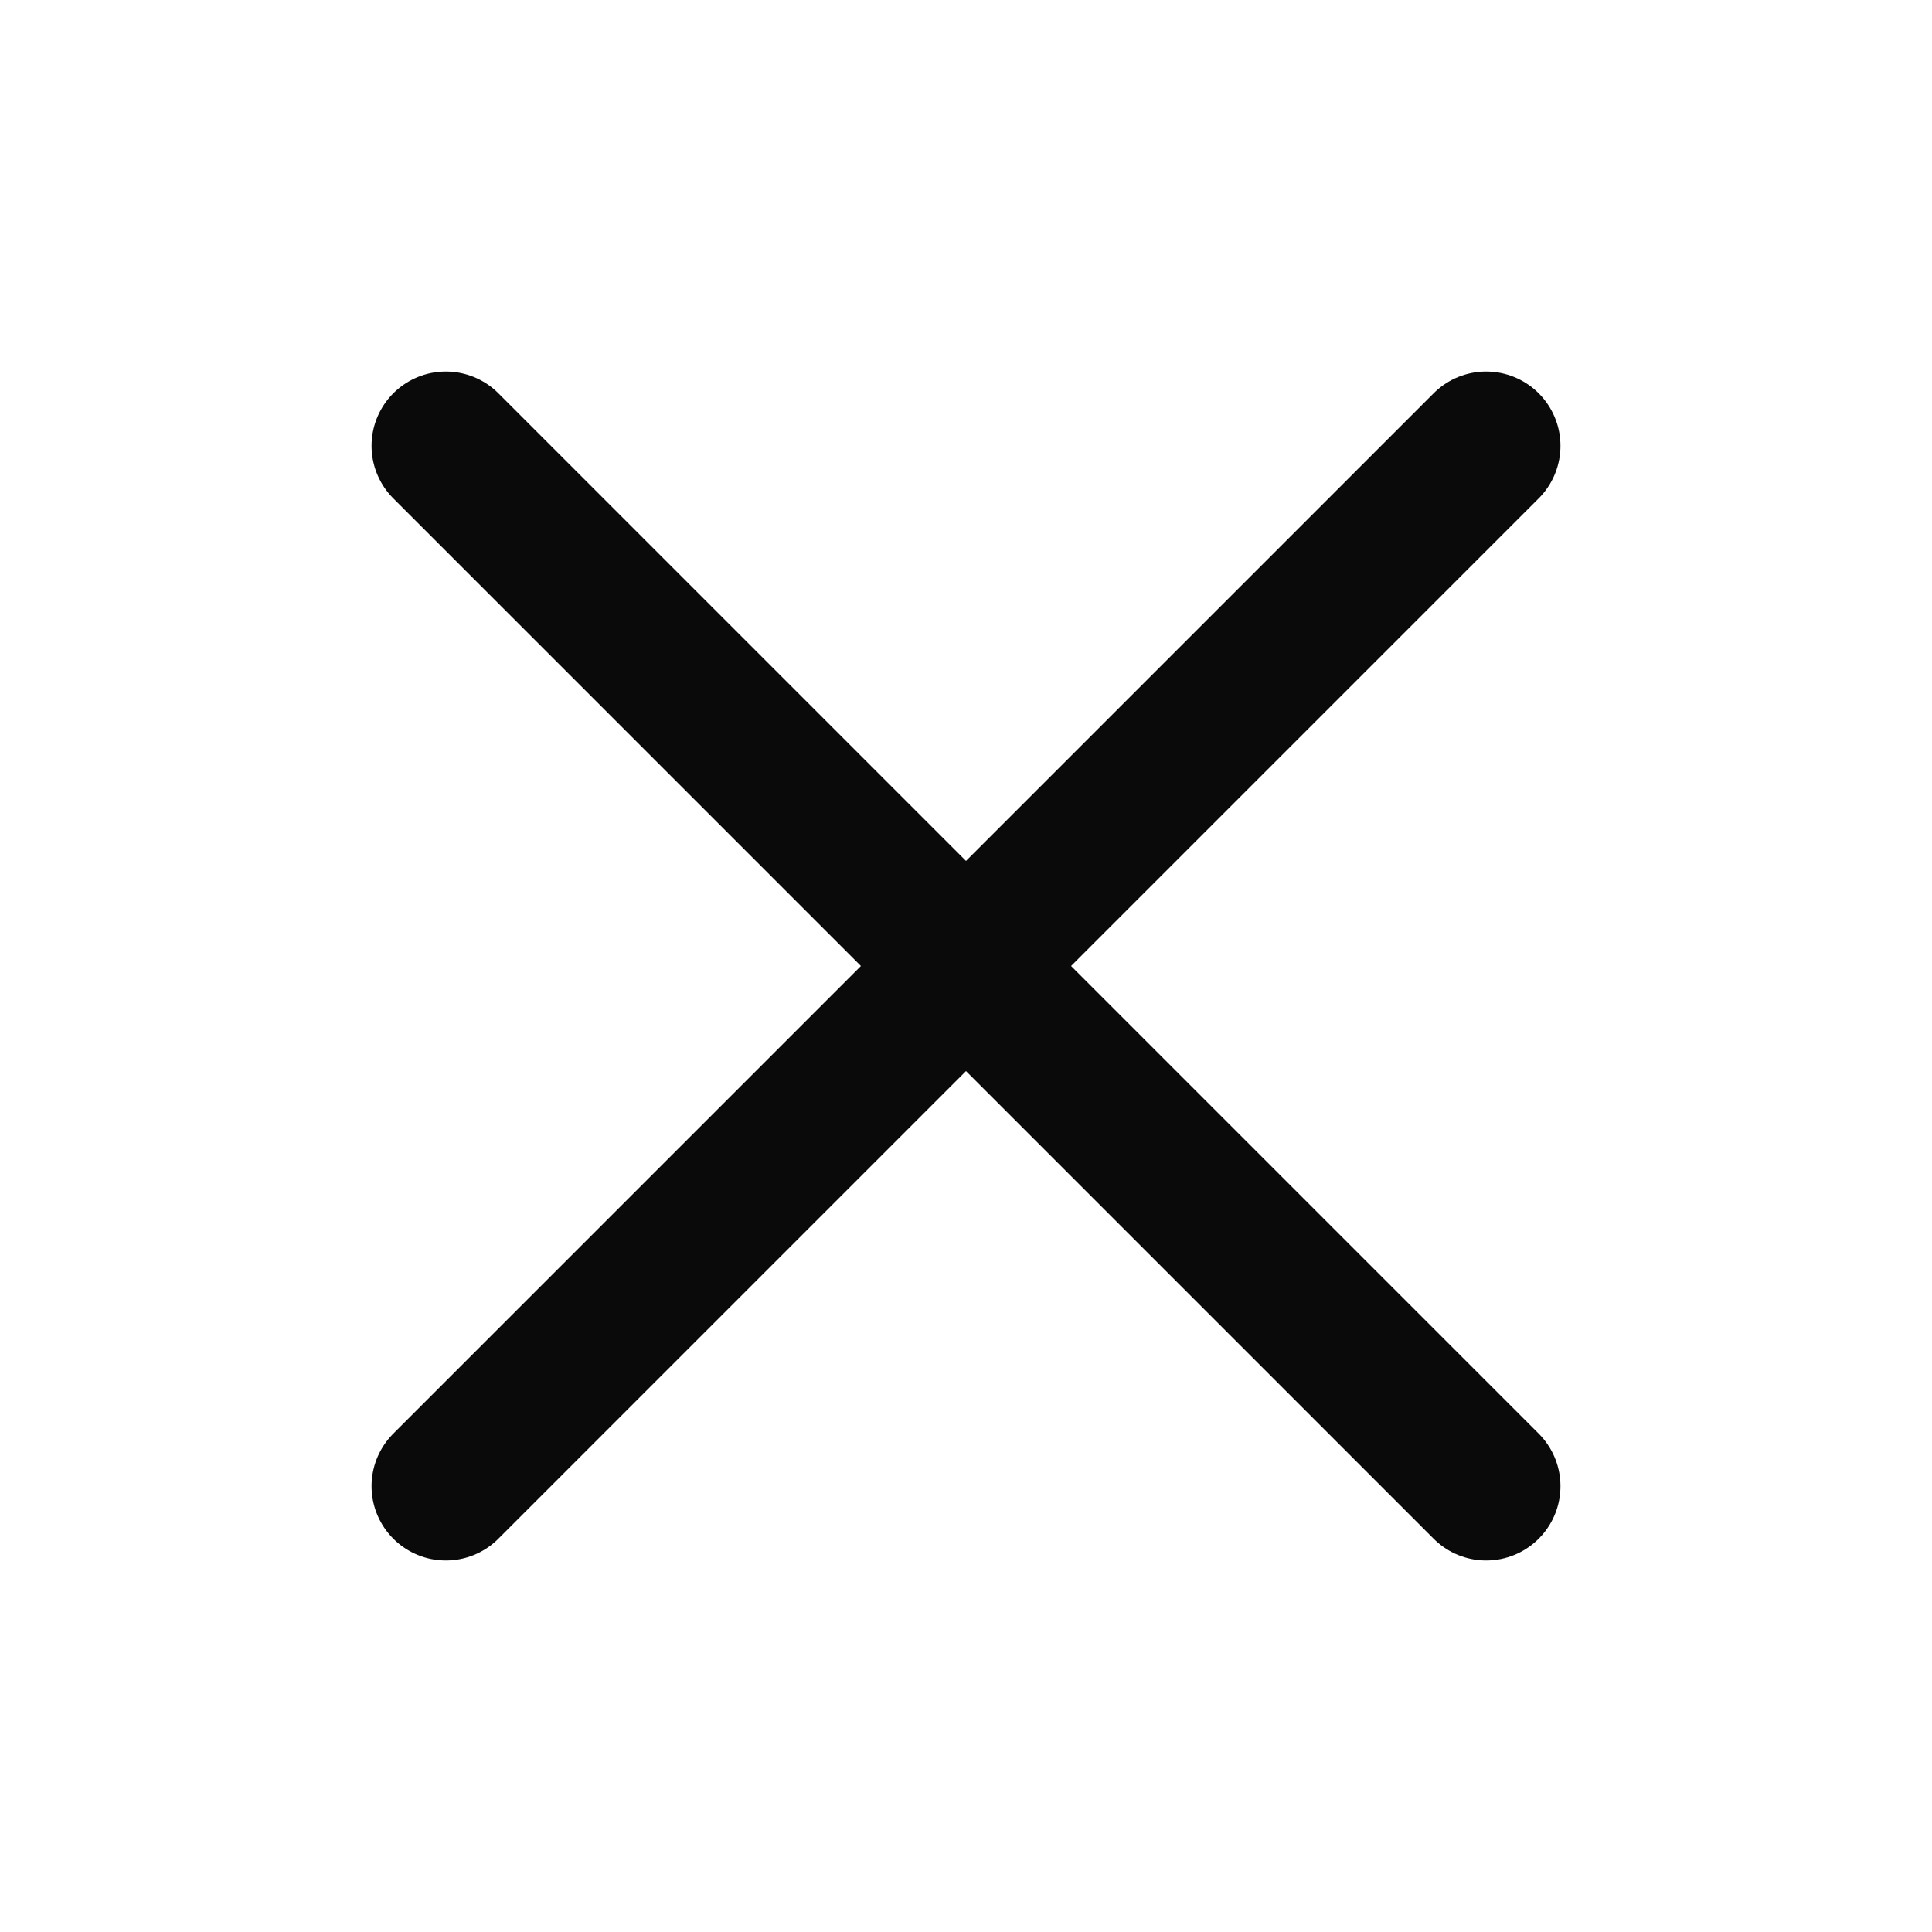
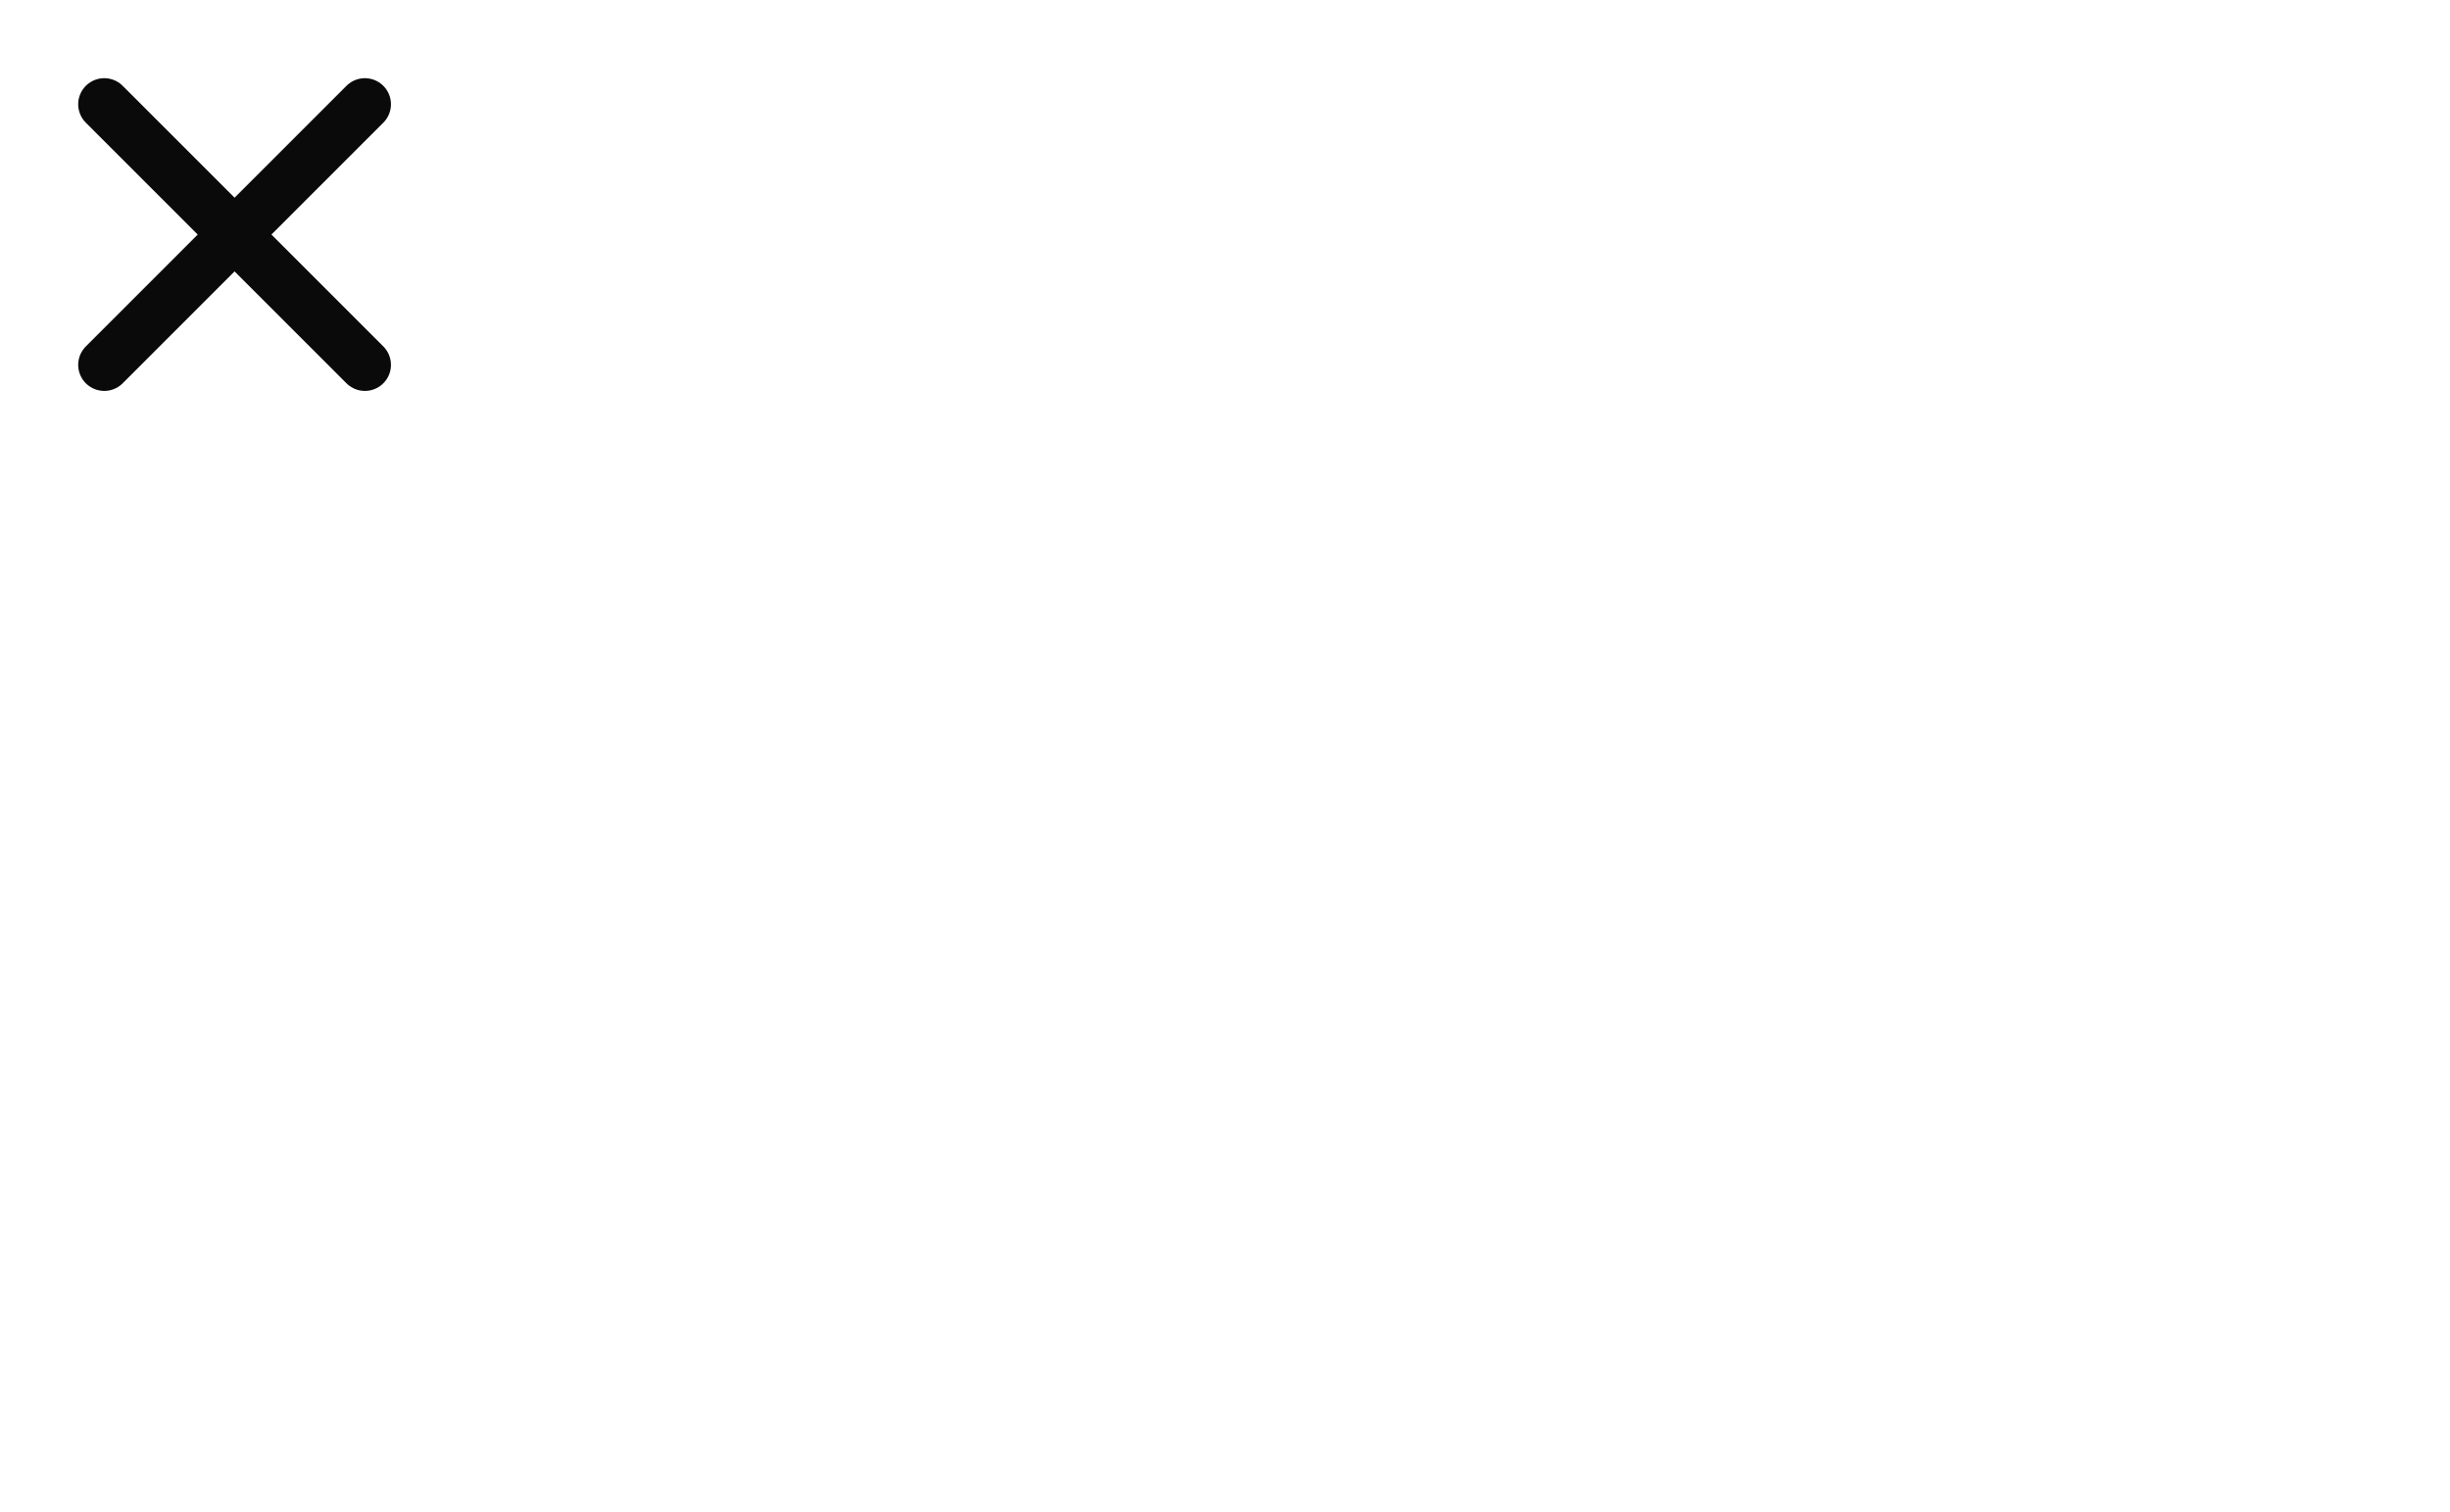
- <svg xmlns="http://www.w3.org/2000/svg" baseProfile="full" version="1.1" style="fill: none;" width="195px" height="195px">
+ <svg xmlns="http://www.w3.org/2000/svg" baseProfile="full" version="1.1" style="fill: none;" width="705px" height="435px">
  <path style="stroke-width: 15px; stroke-linecap: round; stroke-linejoin: round; stroke: rgb(106, 106, 106); fill: none;" d="" />
-   <path style="stroke-width: 29px; stroke-linecap: round; stroke-linejoin: round; stroke: rgb(255, 255, 255); fill: none;" d="M45,45 L45,45 L150,150 M45,150 L45,150 L150,45 " />
-   <path style="stroke-width: 15px; stroke-linecap: round; stroke-linejoin: round; stroke: rgb(10, 10, 10); fill: none;" d="M45,45 L45,45 L150,150 M45,150 L45,150 L150,45 " />
+   <path style="stroke-width: 29px; stroke-linecap: round; stroke-linejoin: round; stroke: rgb(255, 255, 255); fill: none;" d="M30,30 L30,30 L105,105 M30,105 L30,105 L105,30 " />
+   <path style="stroke-width: 15px; stroke-linecap: round; stroke-linejoin: round; stroke: rgb(10, 10, 10); fill: none;" d="M30,105 L30,105 L105,30 M30,30 L30,30 L105,105 " />
</svg>
